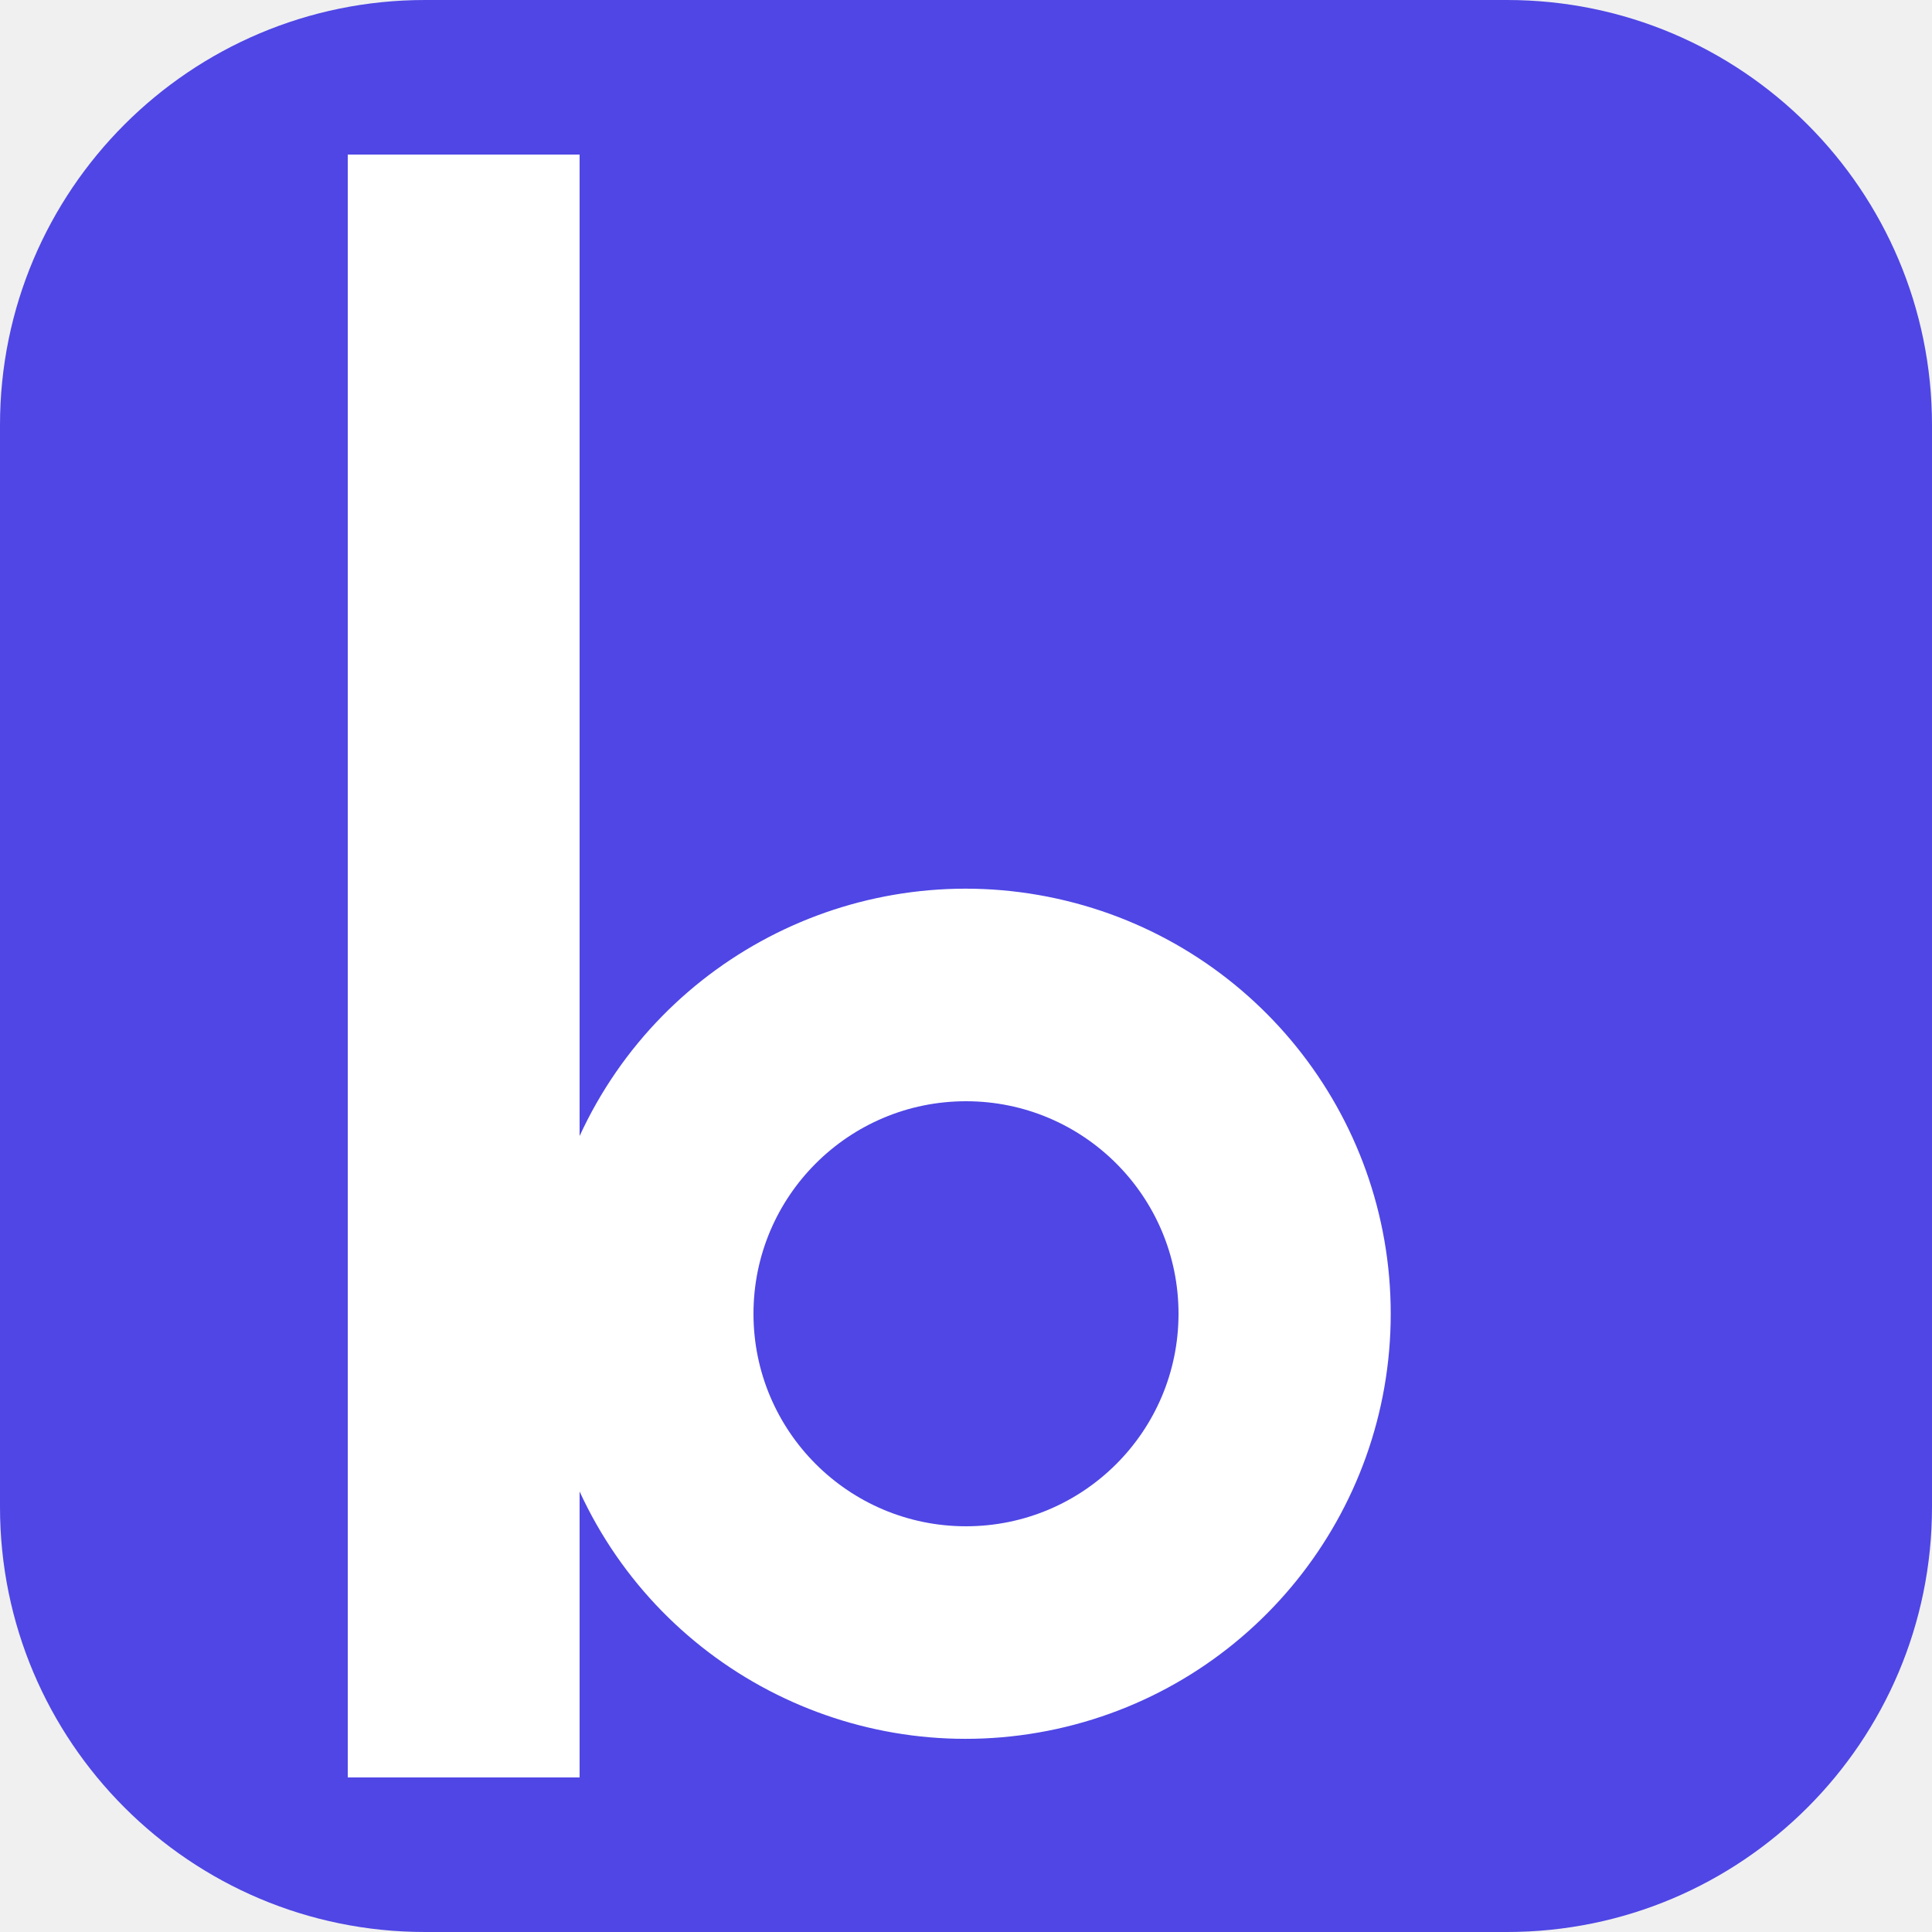
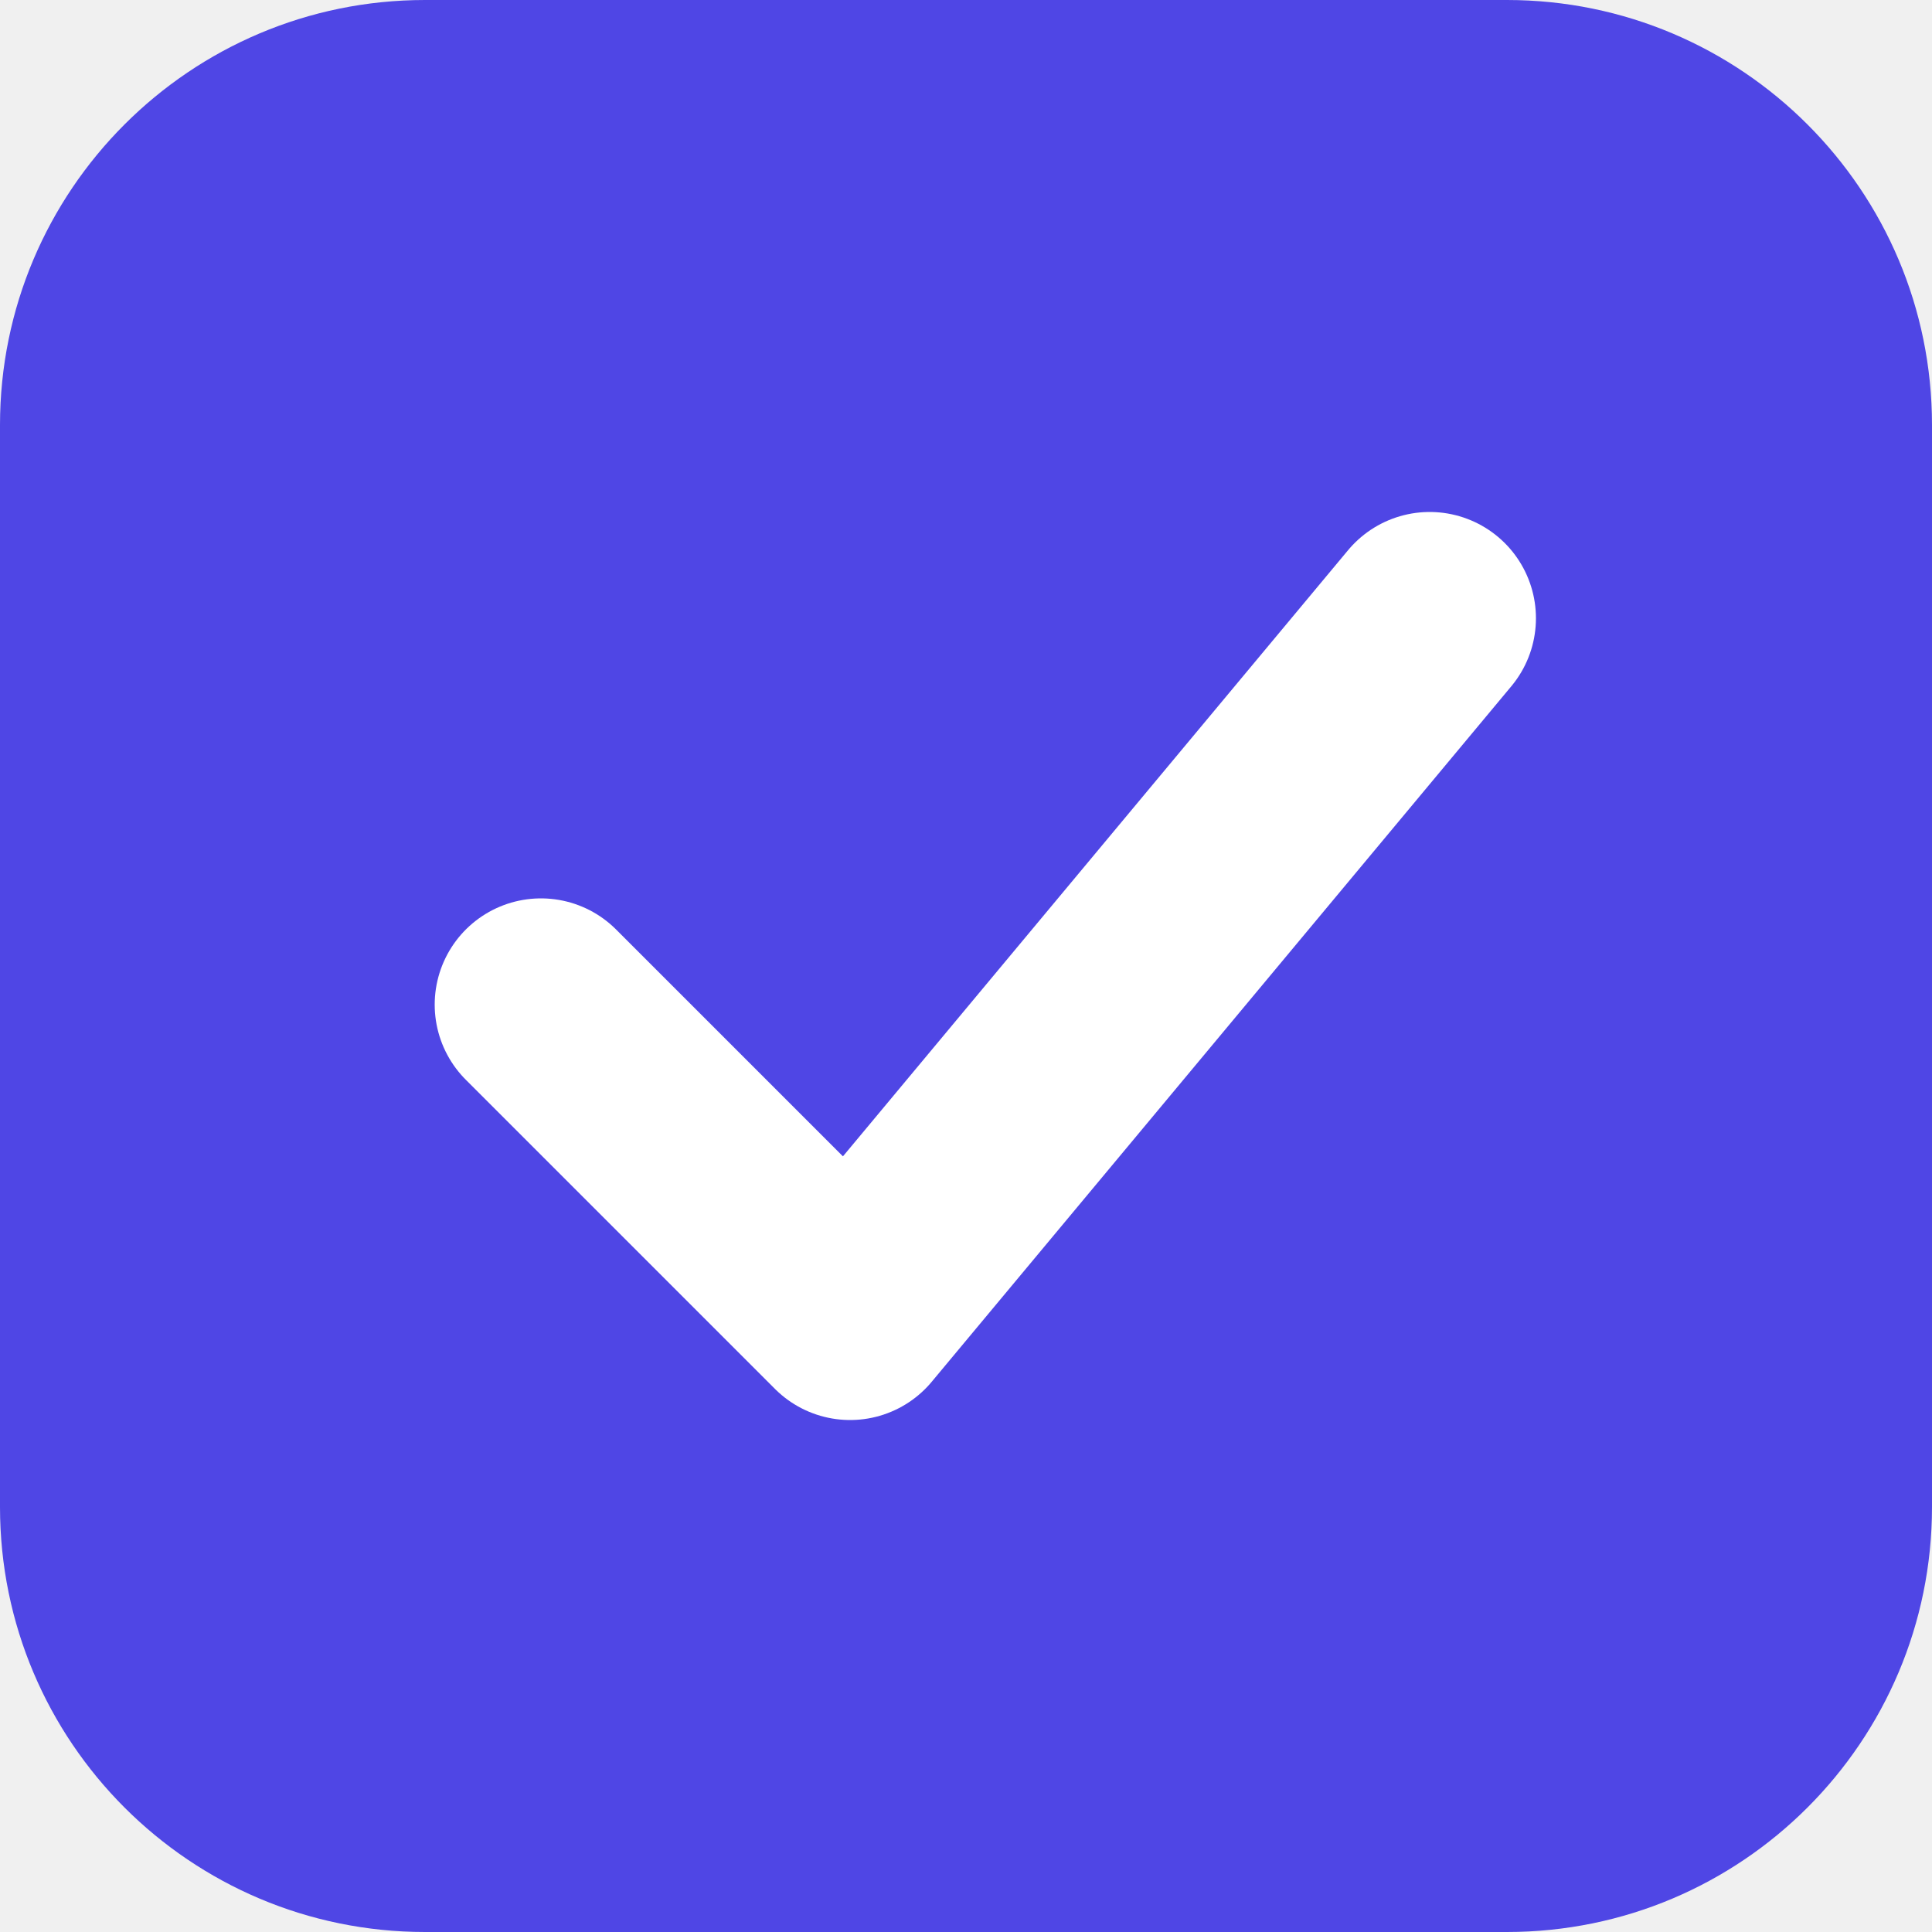
<svg xmlns="http://www.w3.org/2000/svg" viewBox="0 0 100 100">
  <rect width="100" height="100" rx="22" fill="#4F46E5" />
-   <path fill="white" d="M18 8 L30 8 L30 58.8 A22 22 0 1 1 30 77.2 L30 92 L18 92 Z" />
-   <circle cx="50" cy="68" r="11" fill="#4F46E5" />
+   <path d="M28 52 L44 68 L74 32" fill="none" stroke="#fff" stroke-width="11" stroke-linecap="round" stroke-linejoin="round" />
</svg>
